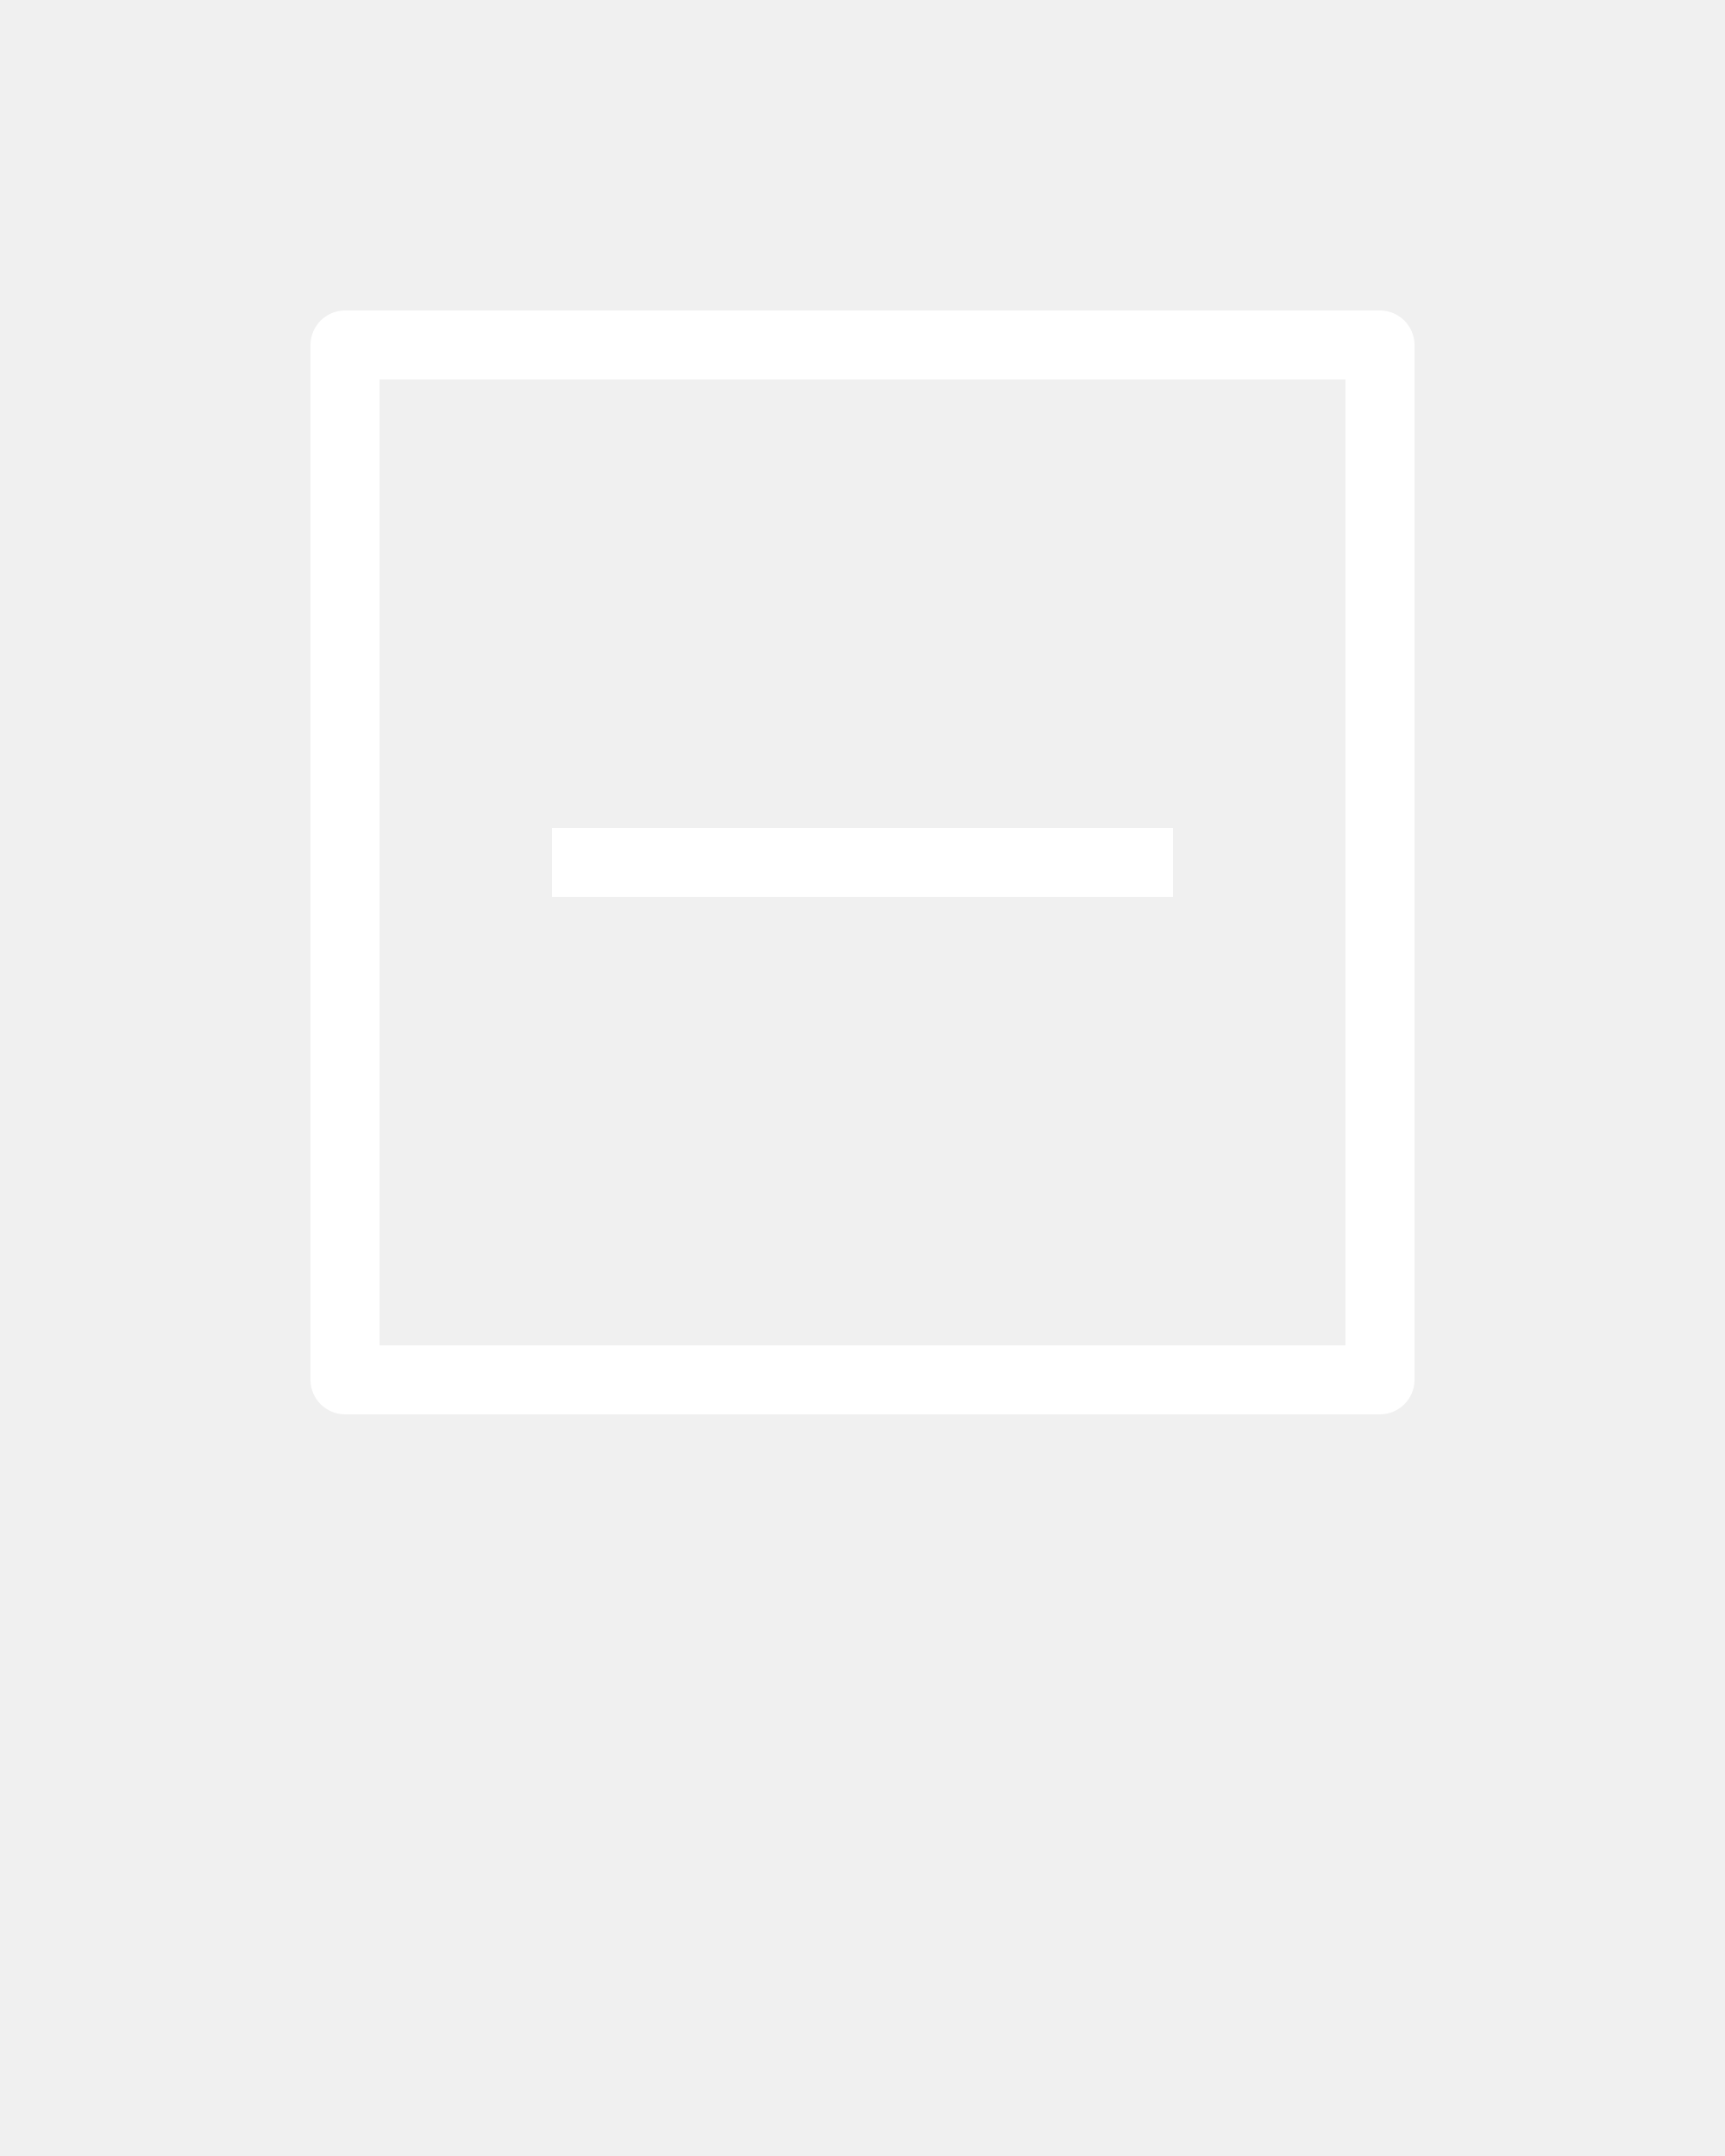
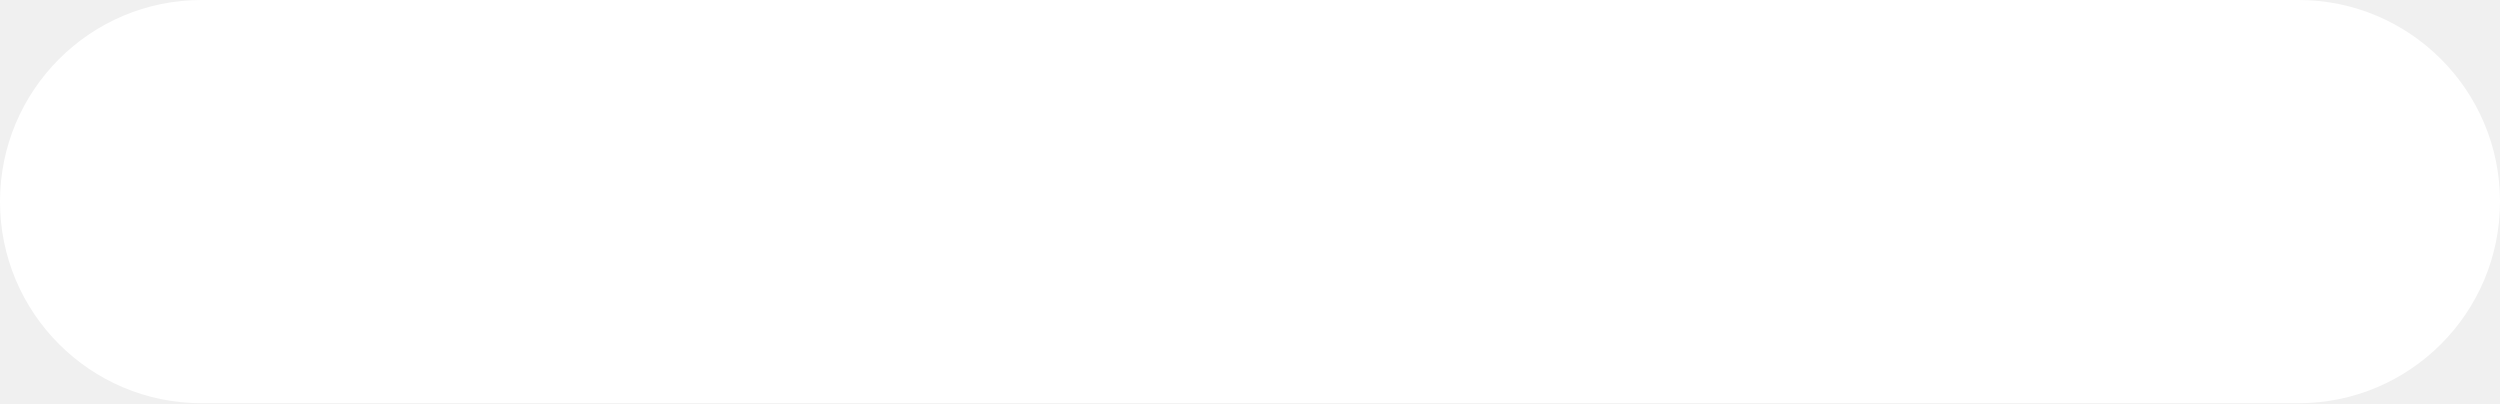
- <svg xmlns="http://www.w3.org/2000/svg" version="1.1" x="0px" y="0px" viewBox="0 0 100 125" style="enable-background:new 0 0 100 100;" xml:space="preserve" id="svg8">
-   <defs id="defs12" />
-   <path d="M68,52H32v-4h36V52z M82,20v60c0,1.1-0.9,2-2,2H20c-1.1,0-2-0.9-2-2V20c0-1.1,0.9-2,2-2h60C81.1,18,82,18.9,82,20z M78,22  H22v56h56V22z" id="path2" style="fill:#FFFFFF" />
+ <svg xmlns="http://www.w3.org/2000/svg" width="62px" height="10px" viewBox="0 0 62 10" version="1.1">
+   <g id="Page-1" stroke="none" stroke-width="1" fill="none" fill-rule="evenodd">
+     <g transform="translate(-19, -1)" fill-rule="nonzero" fill="#FFFFFF">
+       <g id="Group" transform="translate(19, 0.63782)">
+         <path d="M5,0.362 C2.239,0.362 0,2.601 0,5.362 C0,8.124 2.239,10.362 5,10.362 L57,10.362 C59.761,10.362 62,8.124 62,5.362 C62,2.601 59.761,0.362 57,0.362 L5,0.362 Z" id="Shape" />
+       </g>
+     </g>
+   </g>
</svg>
